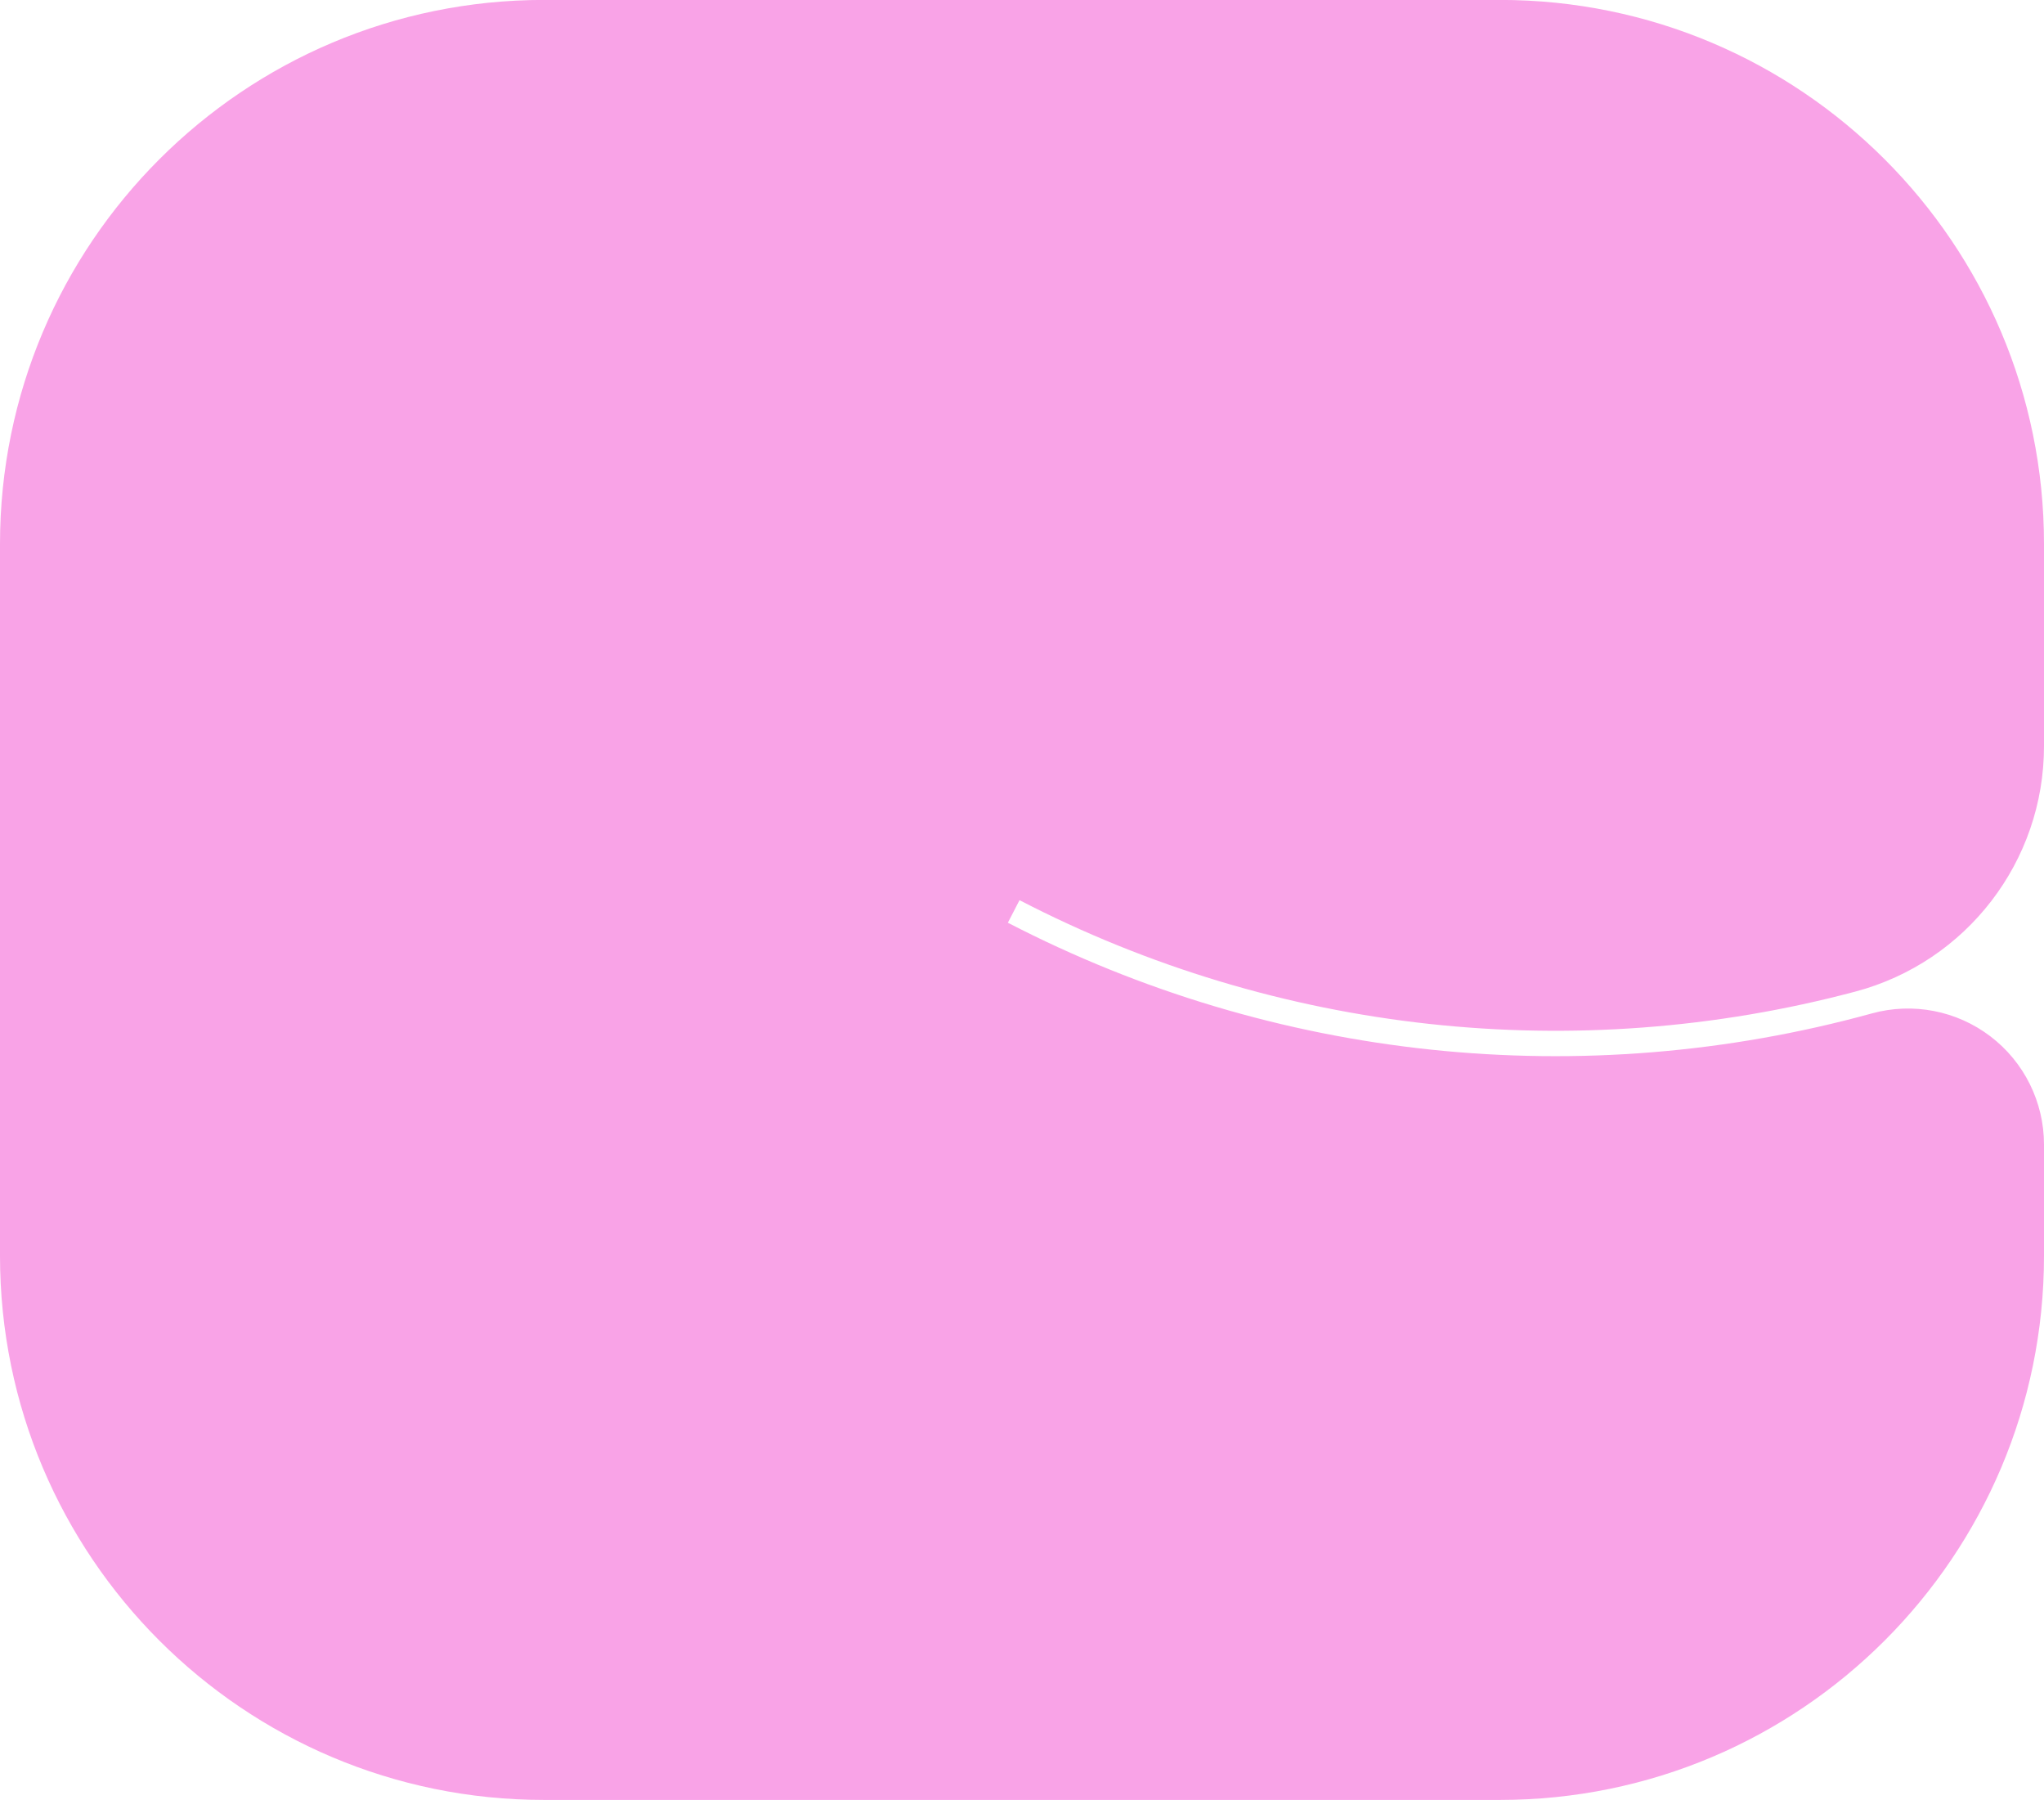
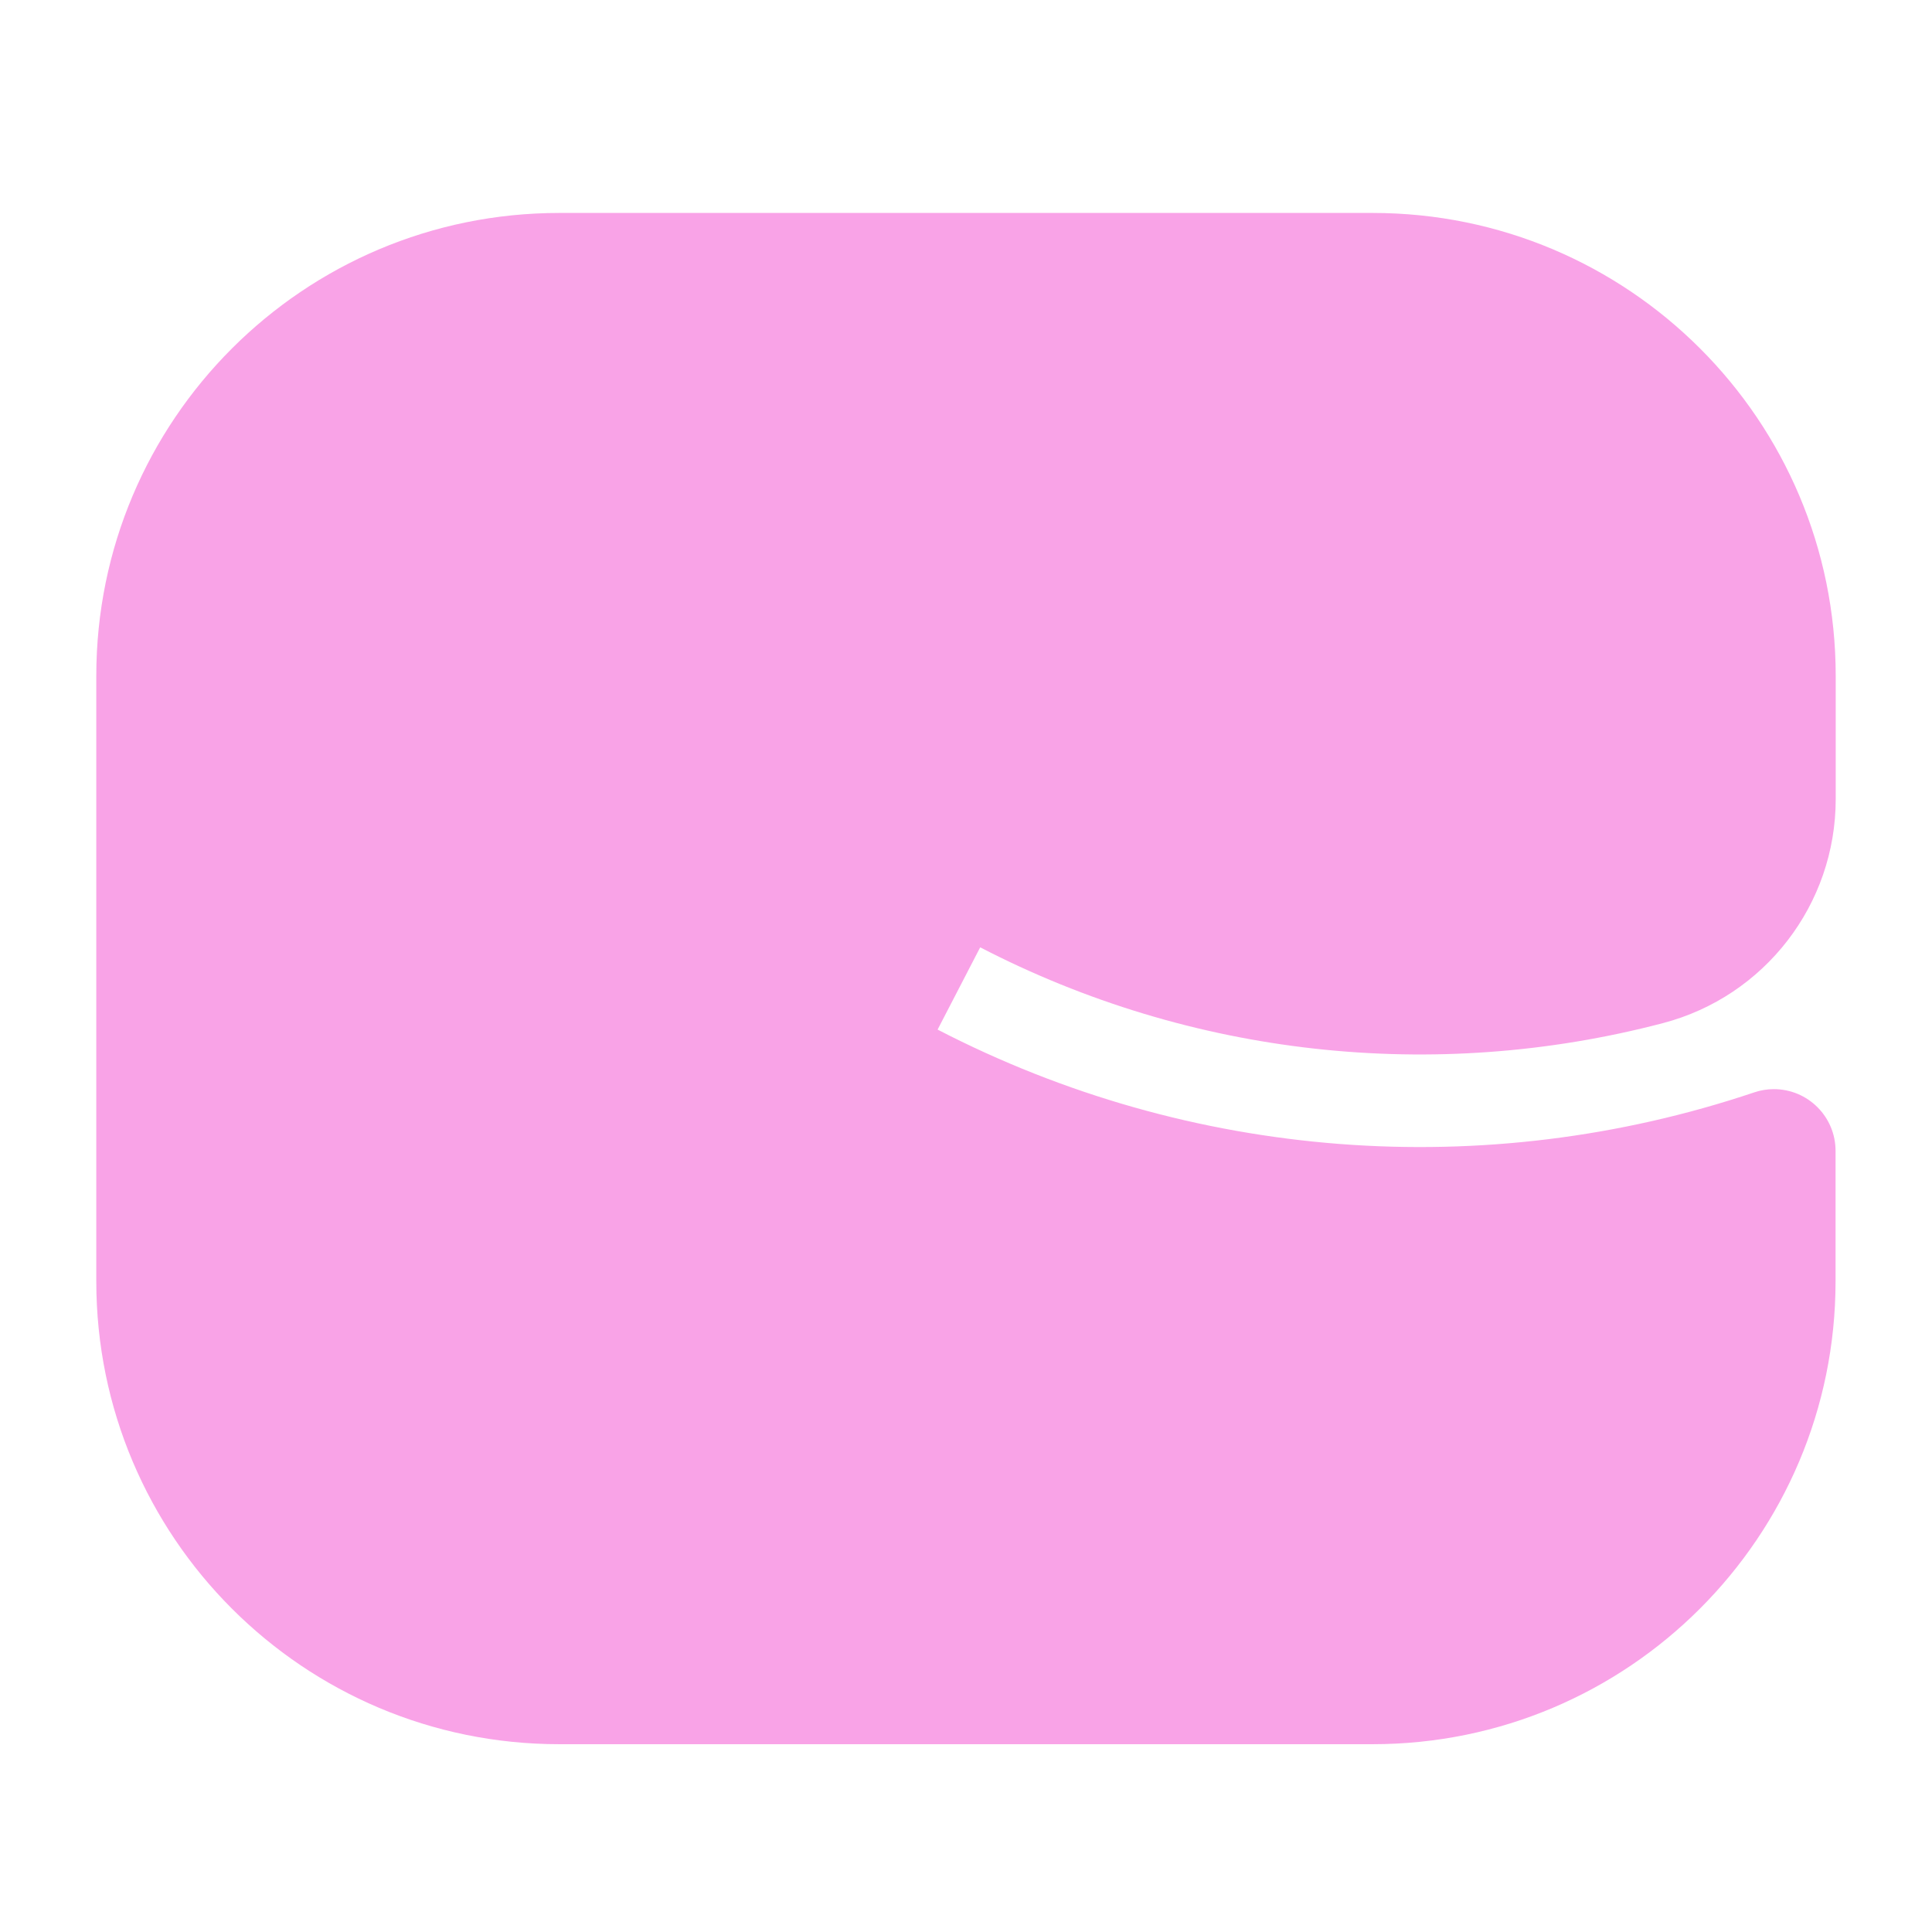
- <svg xmlns="http://www.w3.org/2000/svg" id="图层_1" data-name="图层 1" viewBox="0 0 1127.18 992.33">
-   <defs>
-     <style>.cls-1{fill:#f9a3e7;}</style>
-   </defs>
-   <path class="cls-1" d="M624.63,634.32l-6.43,12.43a656.83,656.83,0,0,0,476.48,50,75,75,0,0,1,94.91,72.31v61.31c0,165.69-134.31,300-300,300H362.41c-165.69,0-300-134.31-300-300V438c0-165.69,134.31-300,300-300H889.59c165.69,0,300,134.31,300,300V549.42a140,140,0,0,1-104,135.29A642.88,642.88,0,0,1,624.63,634.32Z" transform="translate(-62.41 -138.04)" />
+ <svg xmlns="http://www.w3.org/2000/svg" version="1.1" id="图层_1" x="0px" y="0px" viewBox="0 0 1252 1252" style="enable-background:new 0 0 1252 1252;" xml:space="preserve">
+   <style type="text/css">
+ 	.st0{fill:#F9A3E7;}
+ </style>
+   <path class="st0" d="M635.2,613.9l-27.6,53.3c163.6,84.7,354.6,99.4,529.2,40.7c4.1-1.4,8.4-2.1,12.7-2.1c22.1,0,40,17.9,40,40v84.5  c0,165.7-134.3,300-300,300H362.4c-165.7,0-300-134.3-300-300V438c0-165.7,134.3-300,300-300h527.2c165.7,0,300,134.3,300,300v79.9  c0,68.2-46,127.8-111.9,145.1C929.2,702,771.5,684.5,635.2,613.9z" />
</svg>
